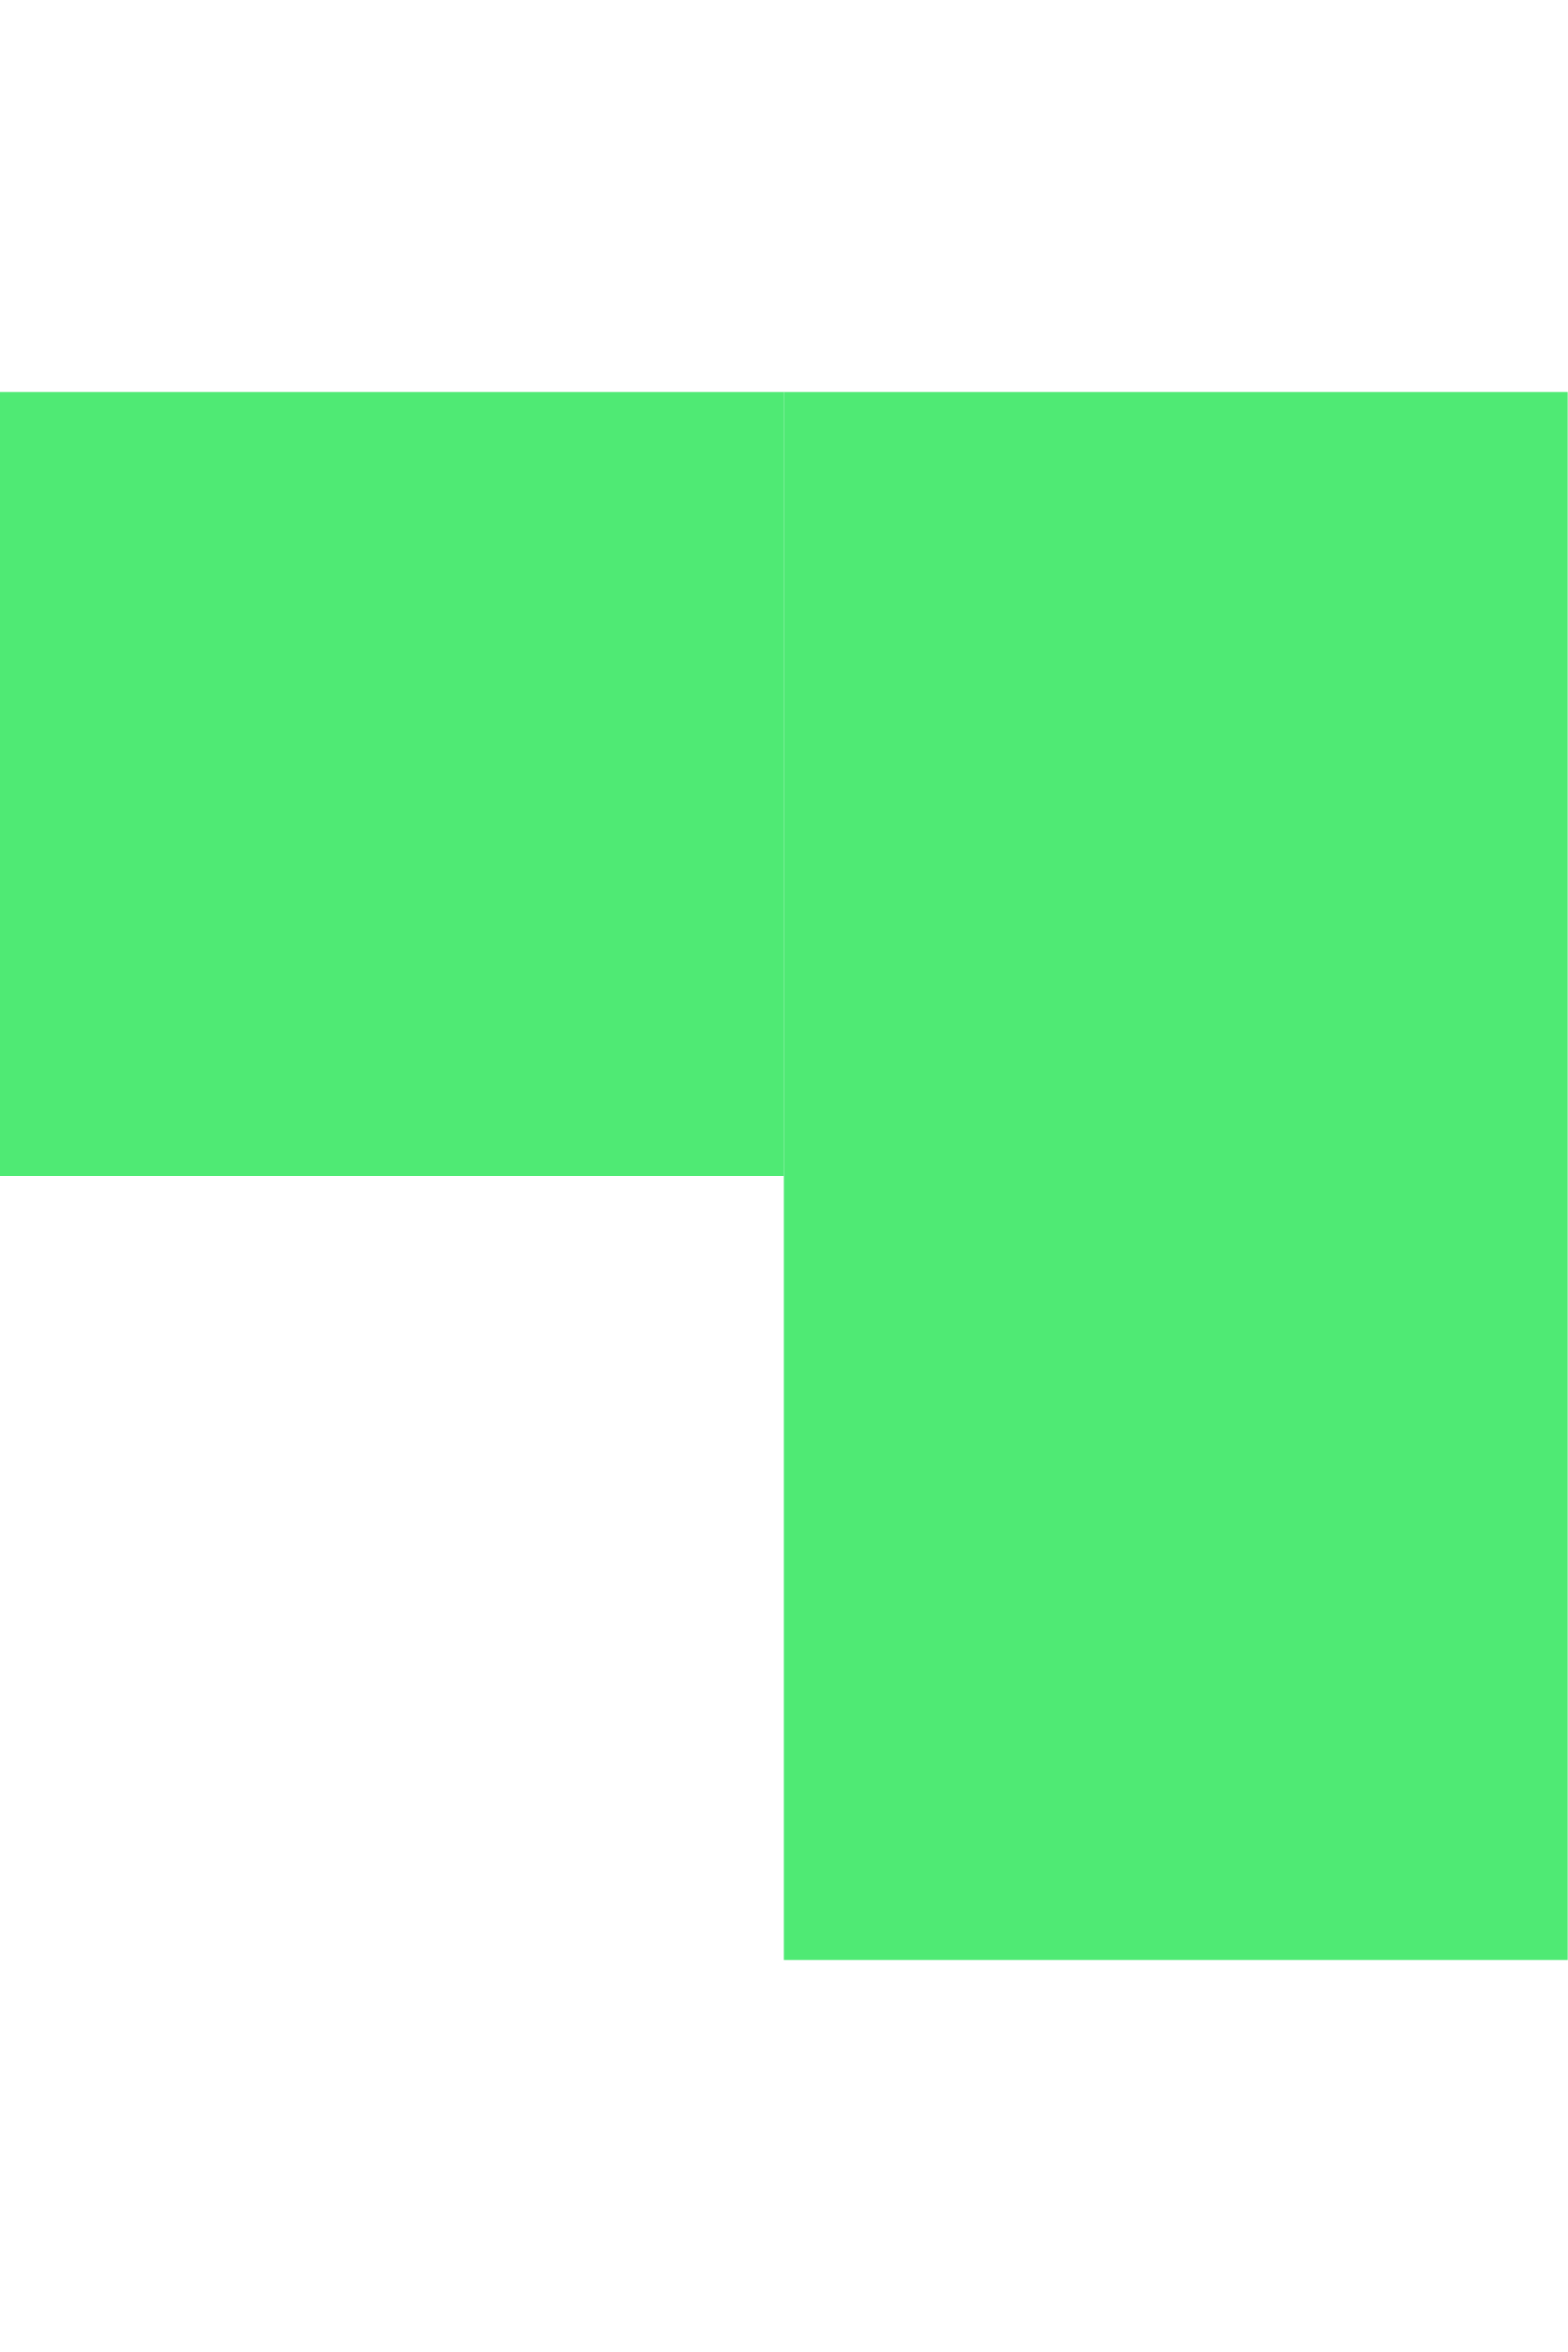
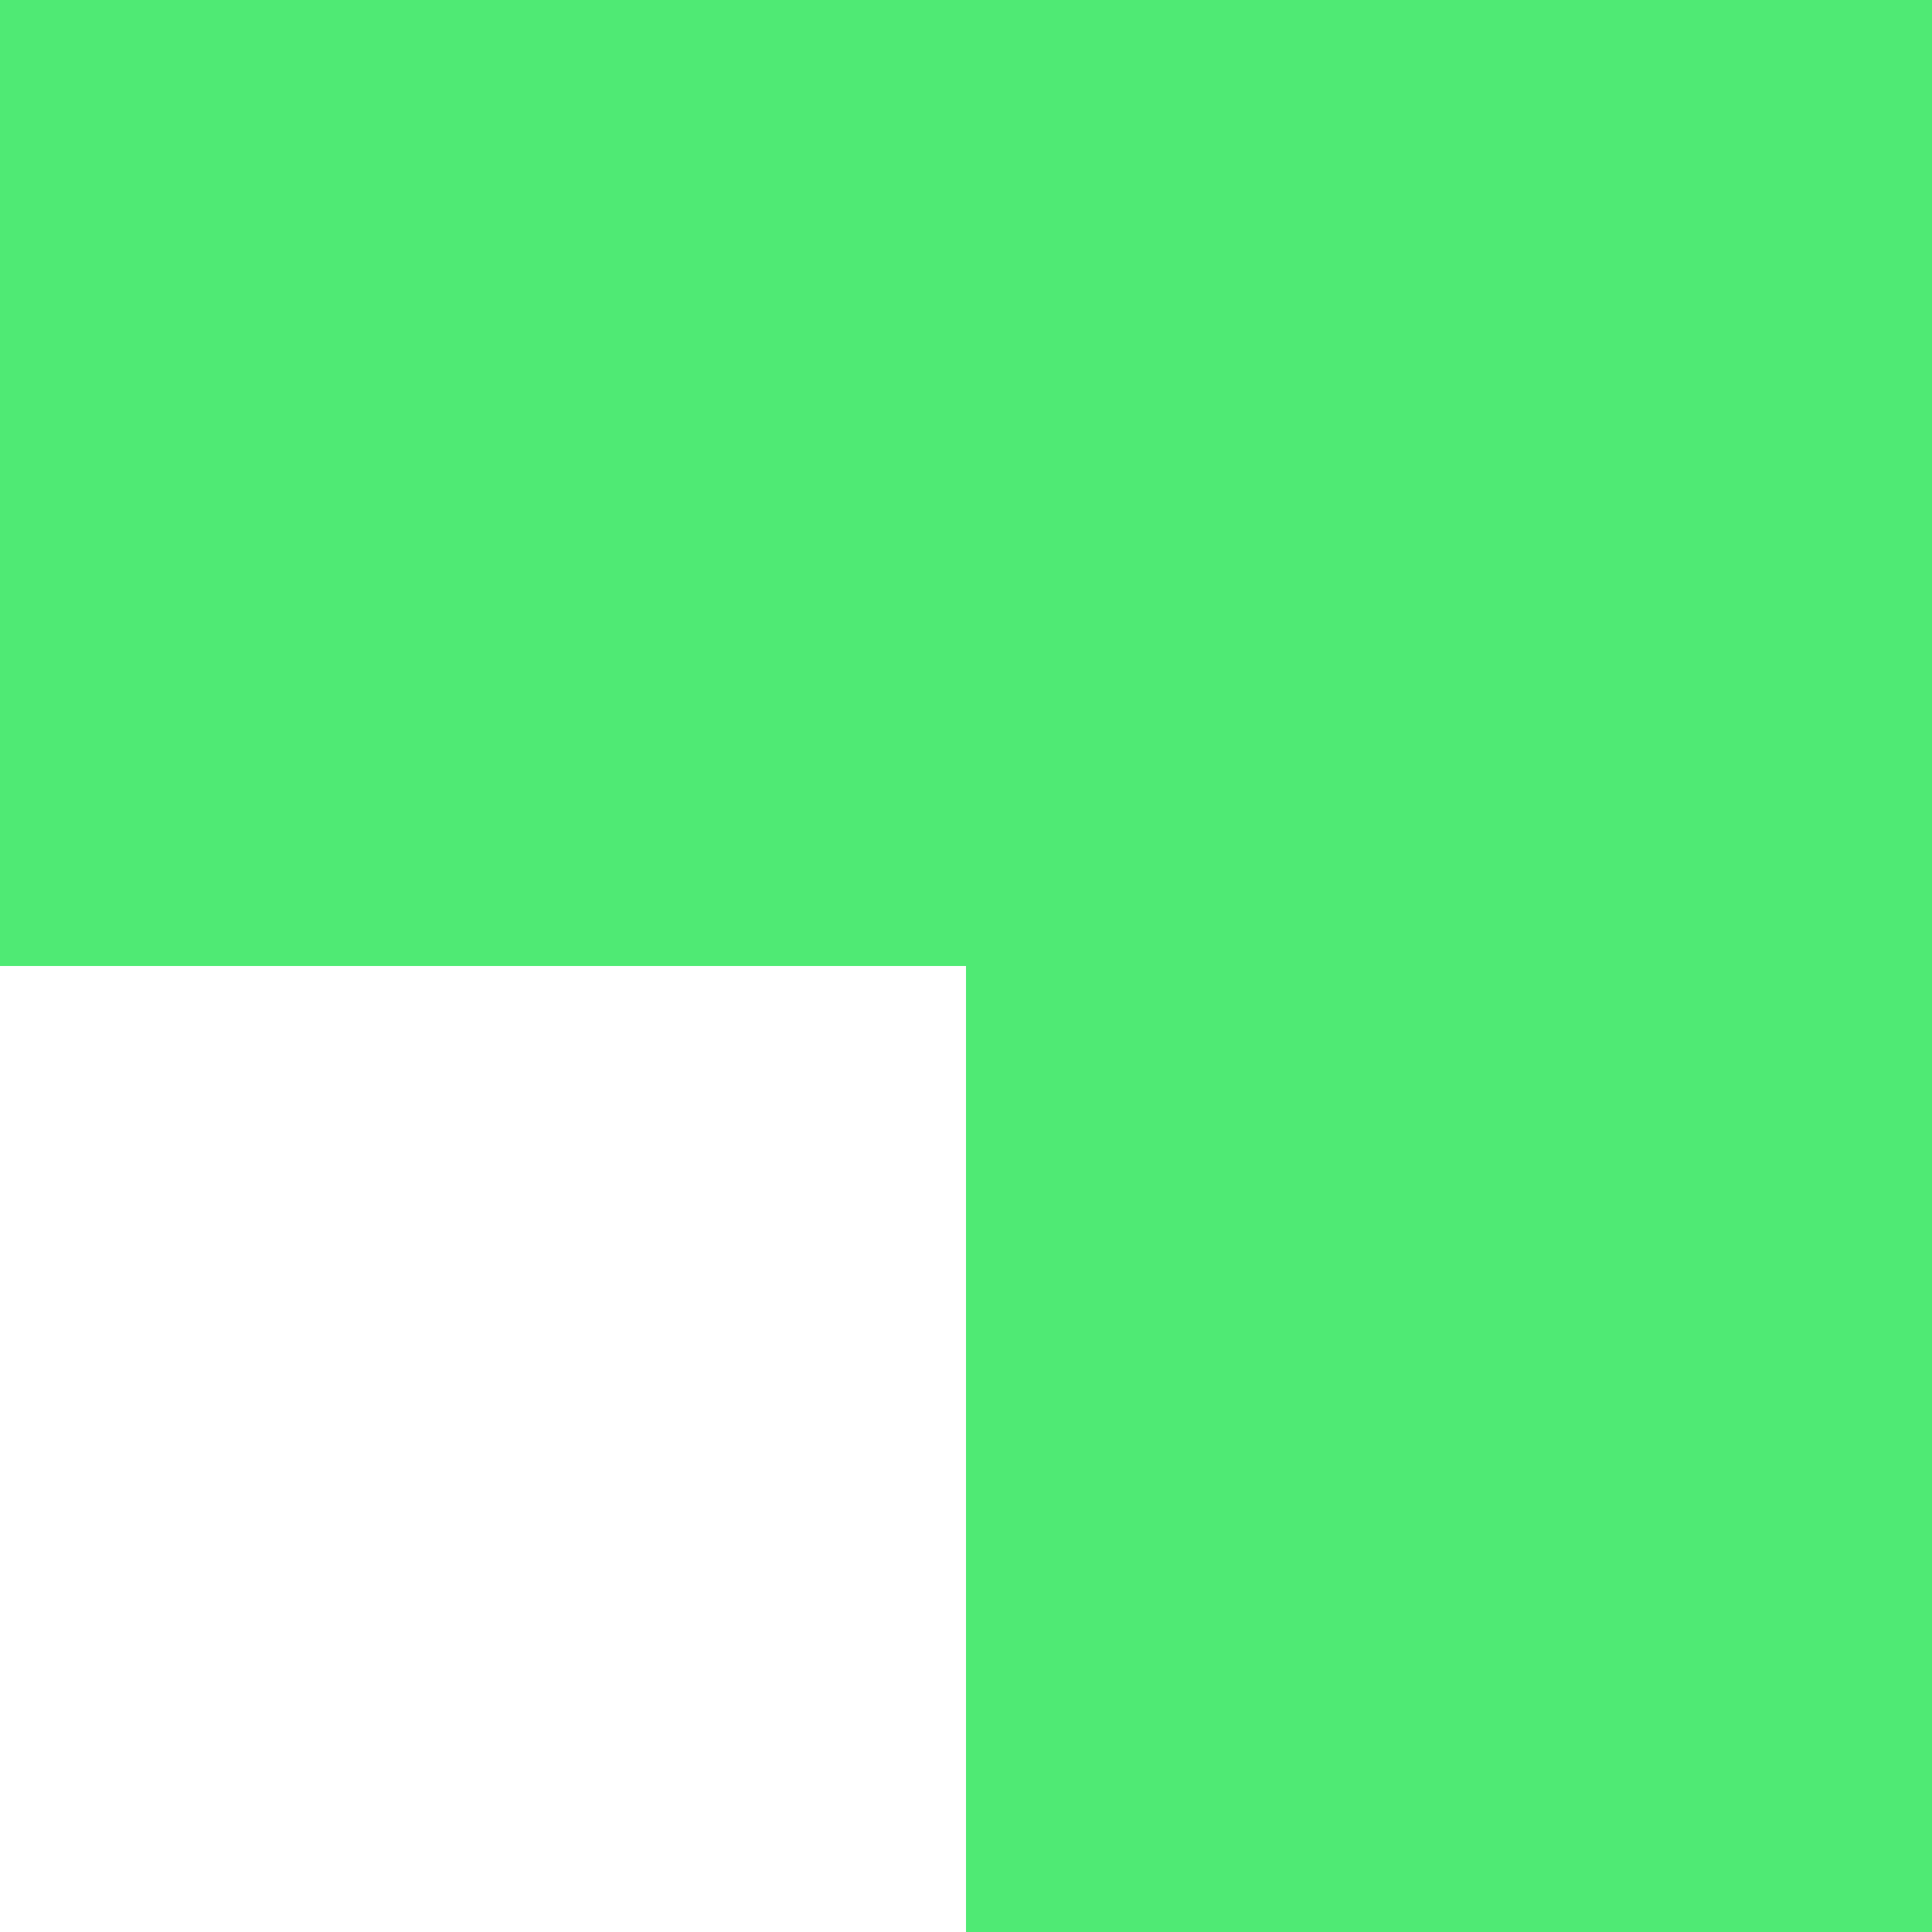
- <svg xmlns="http://www.w3.org/2000/svg" width="90" height="135" viewBox="0 0 90 90" fill="none">
+ <svg xmlns="http://www.w3.org/2000/svg" width="90" height="90" viewBox="0 0 90 90" fill="none">
  <rect width="45" height="45" fill="#4FEA74" />
  <rect x="45" width="45" height="45" fill="#4FEA74" />
  <rect x="45" y="45" width="45" height="45" fill="#4FEA74" />
</svg>
